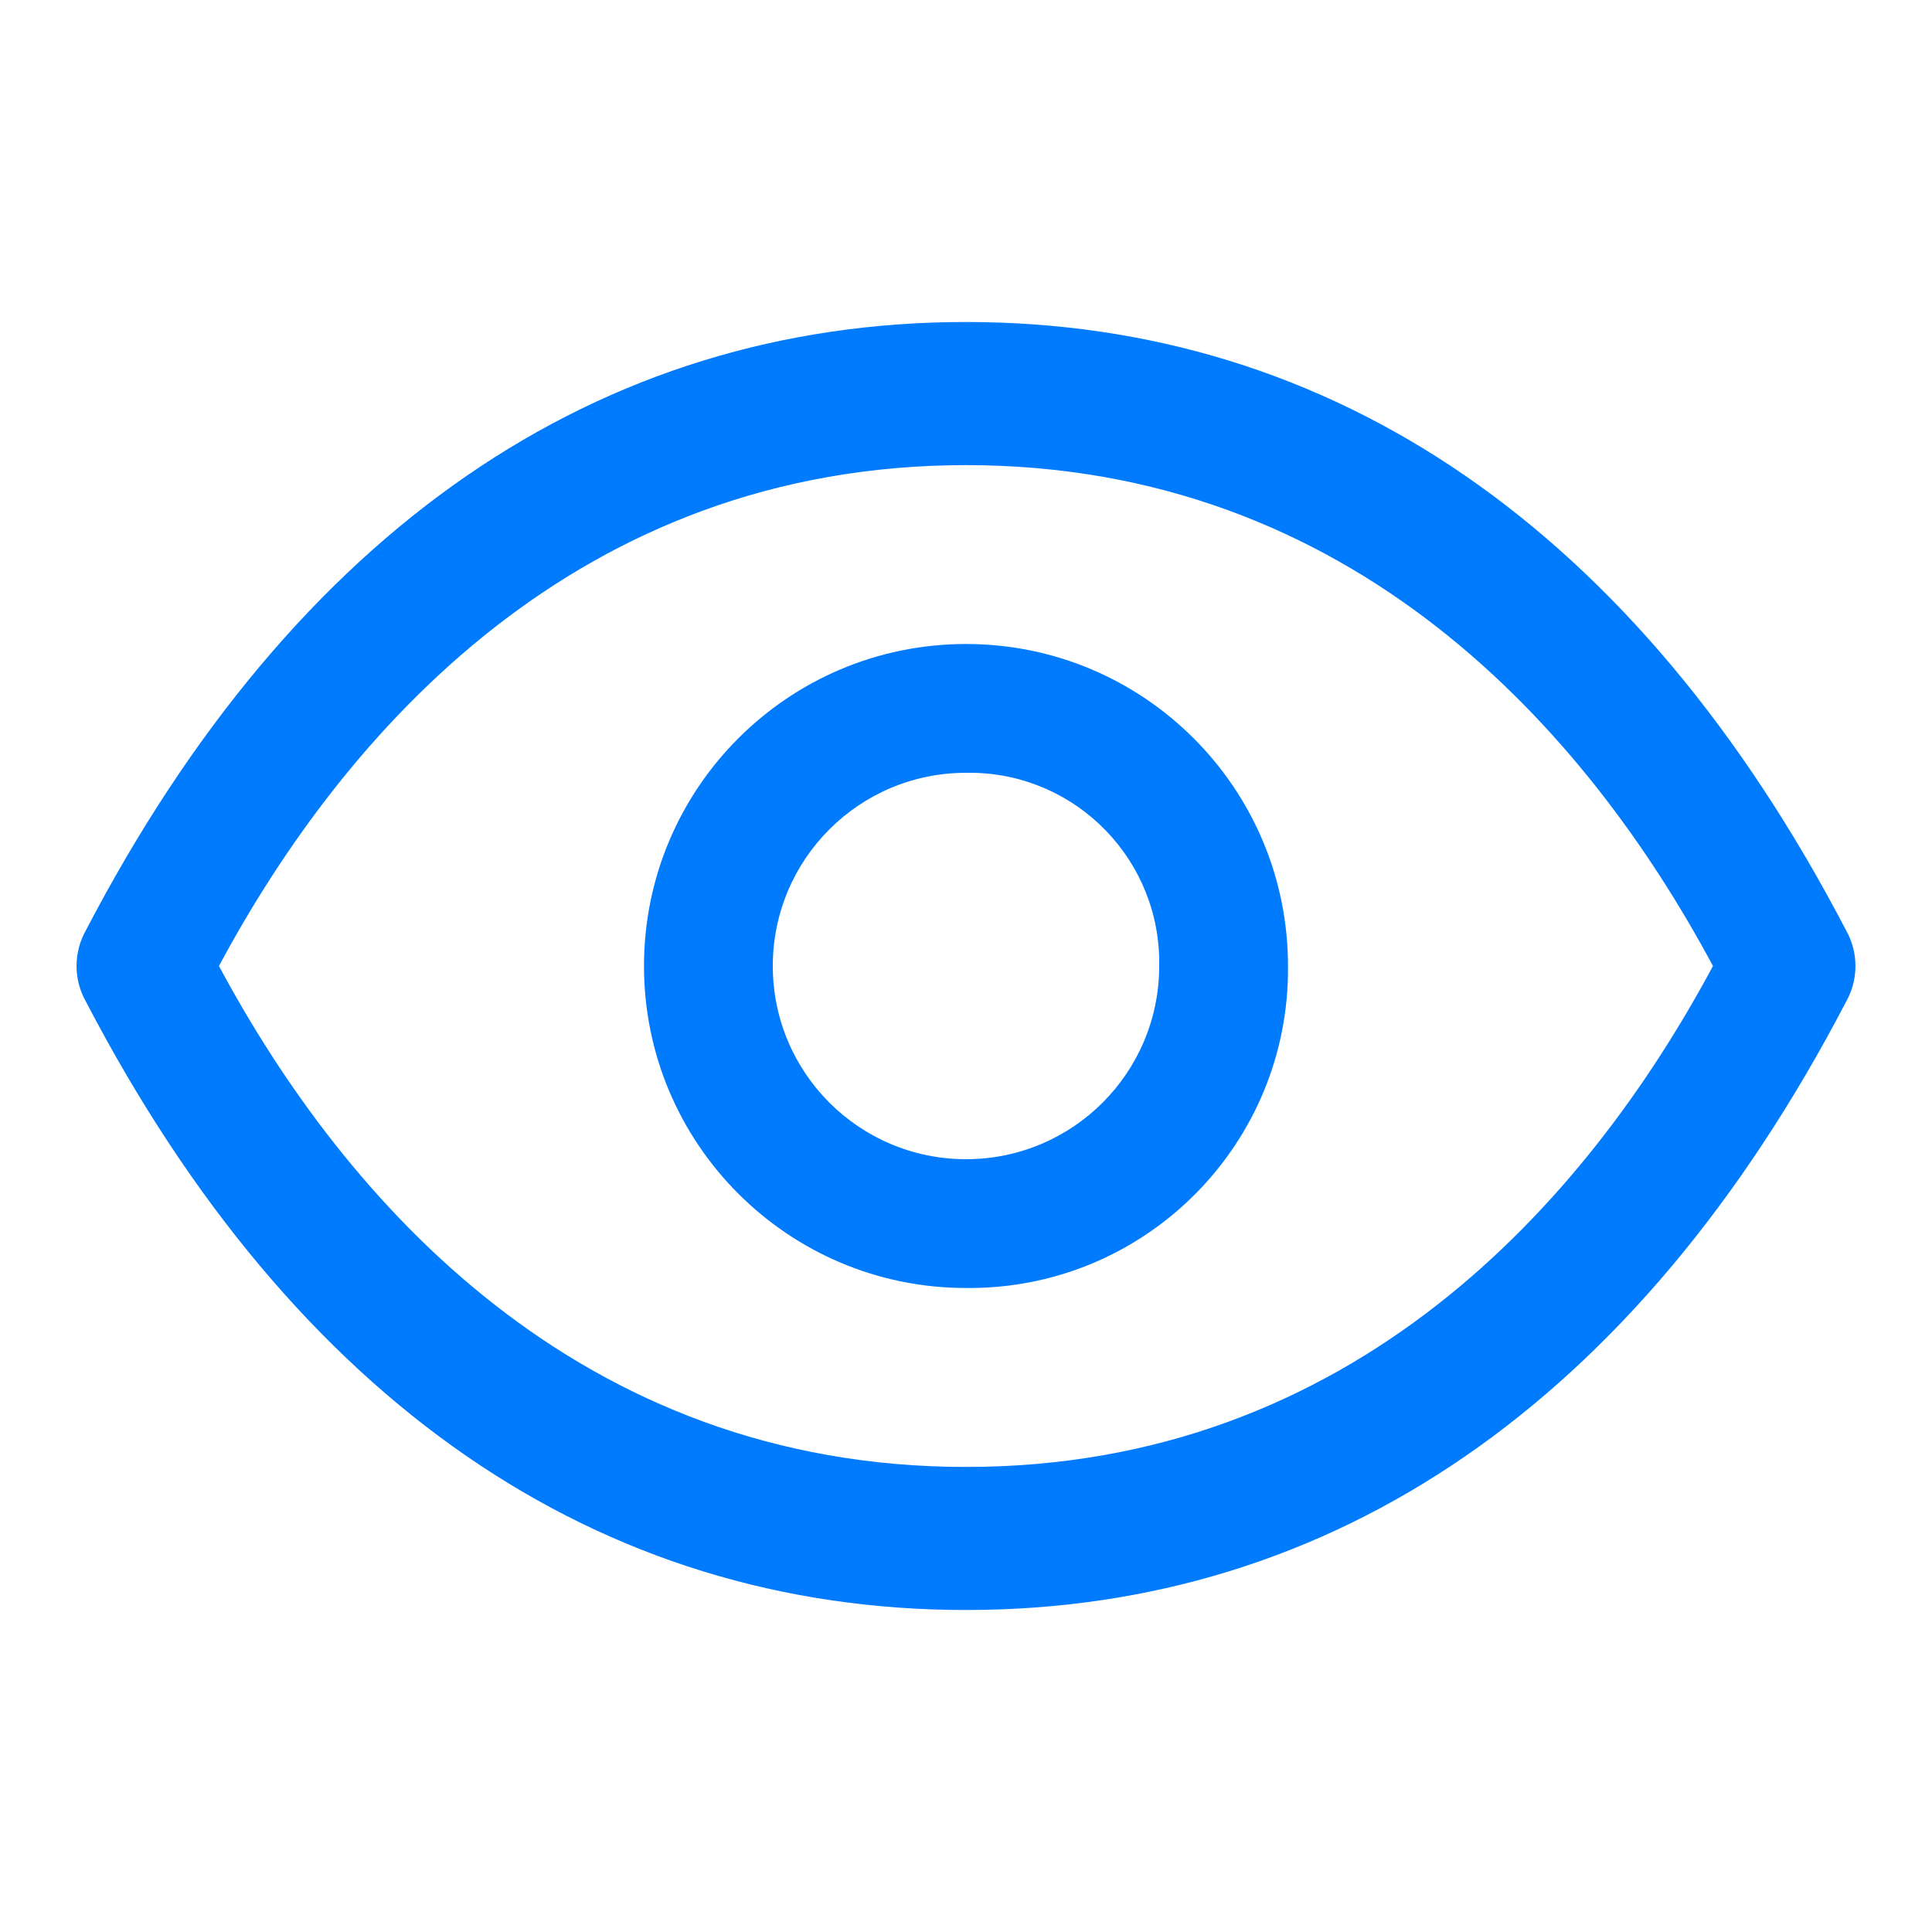
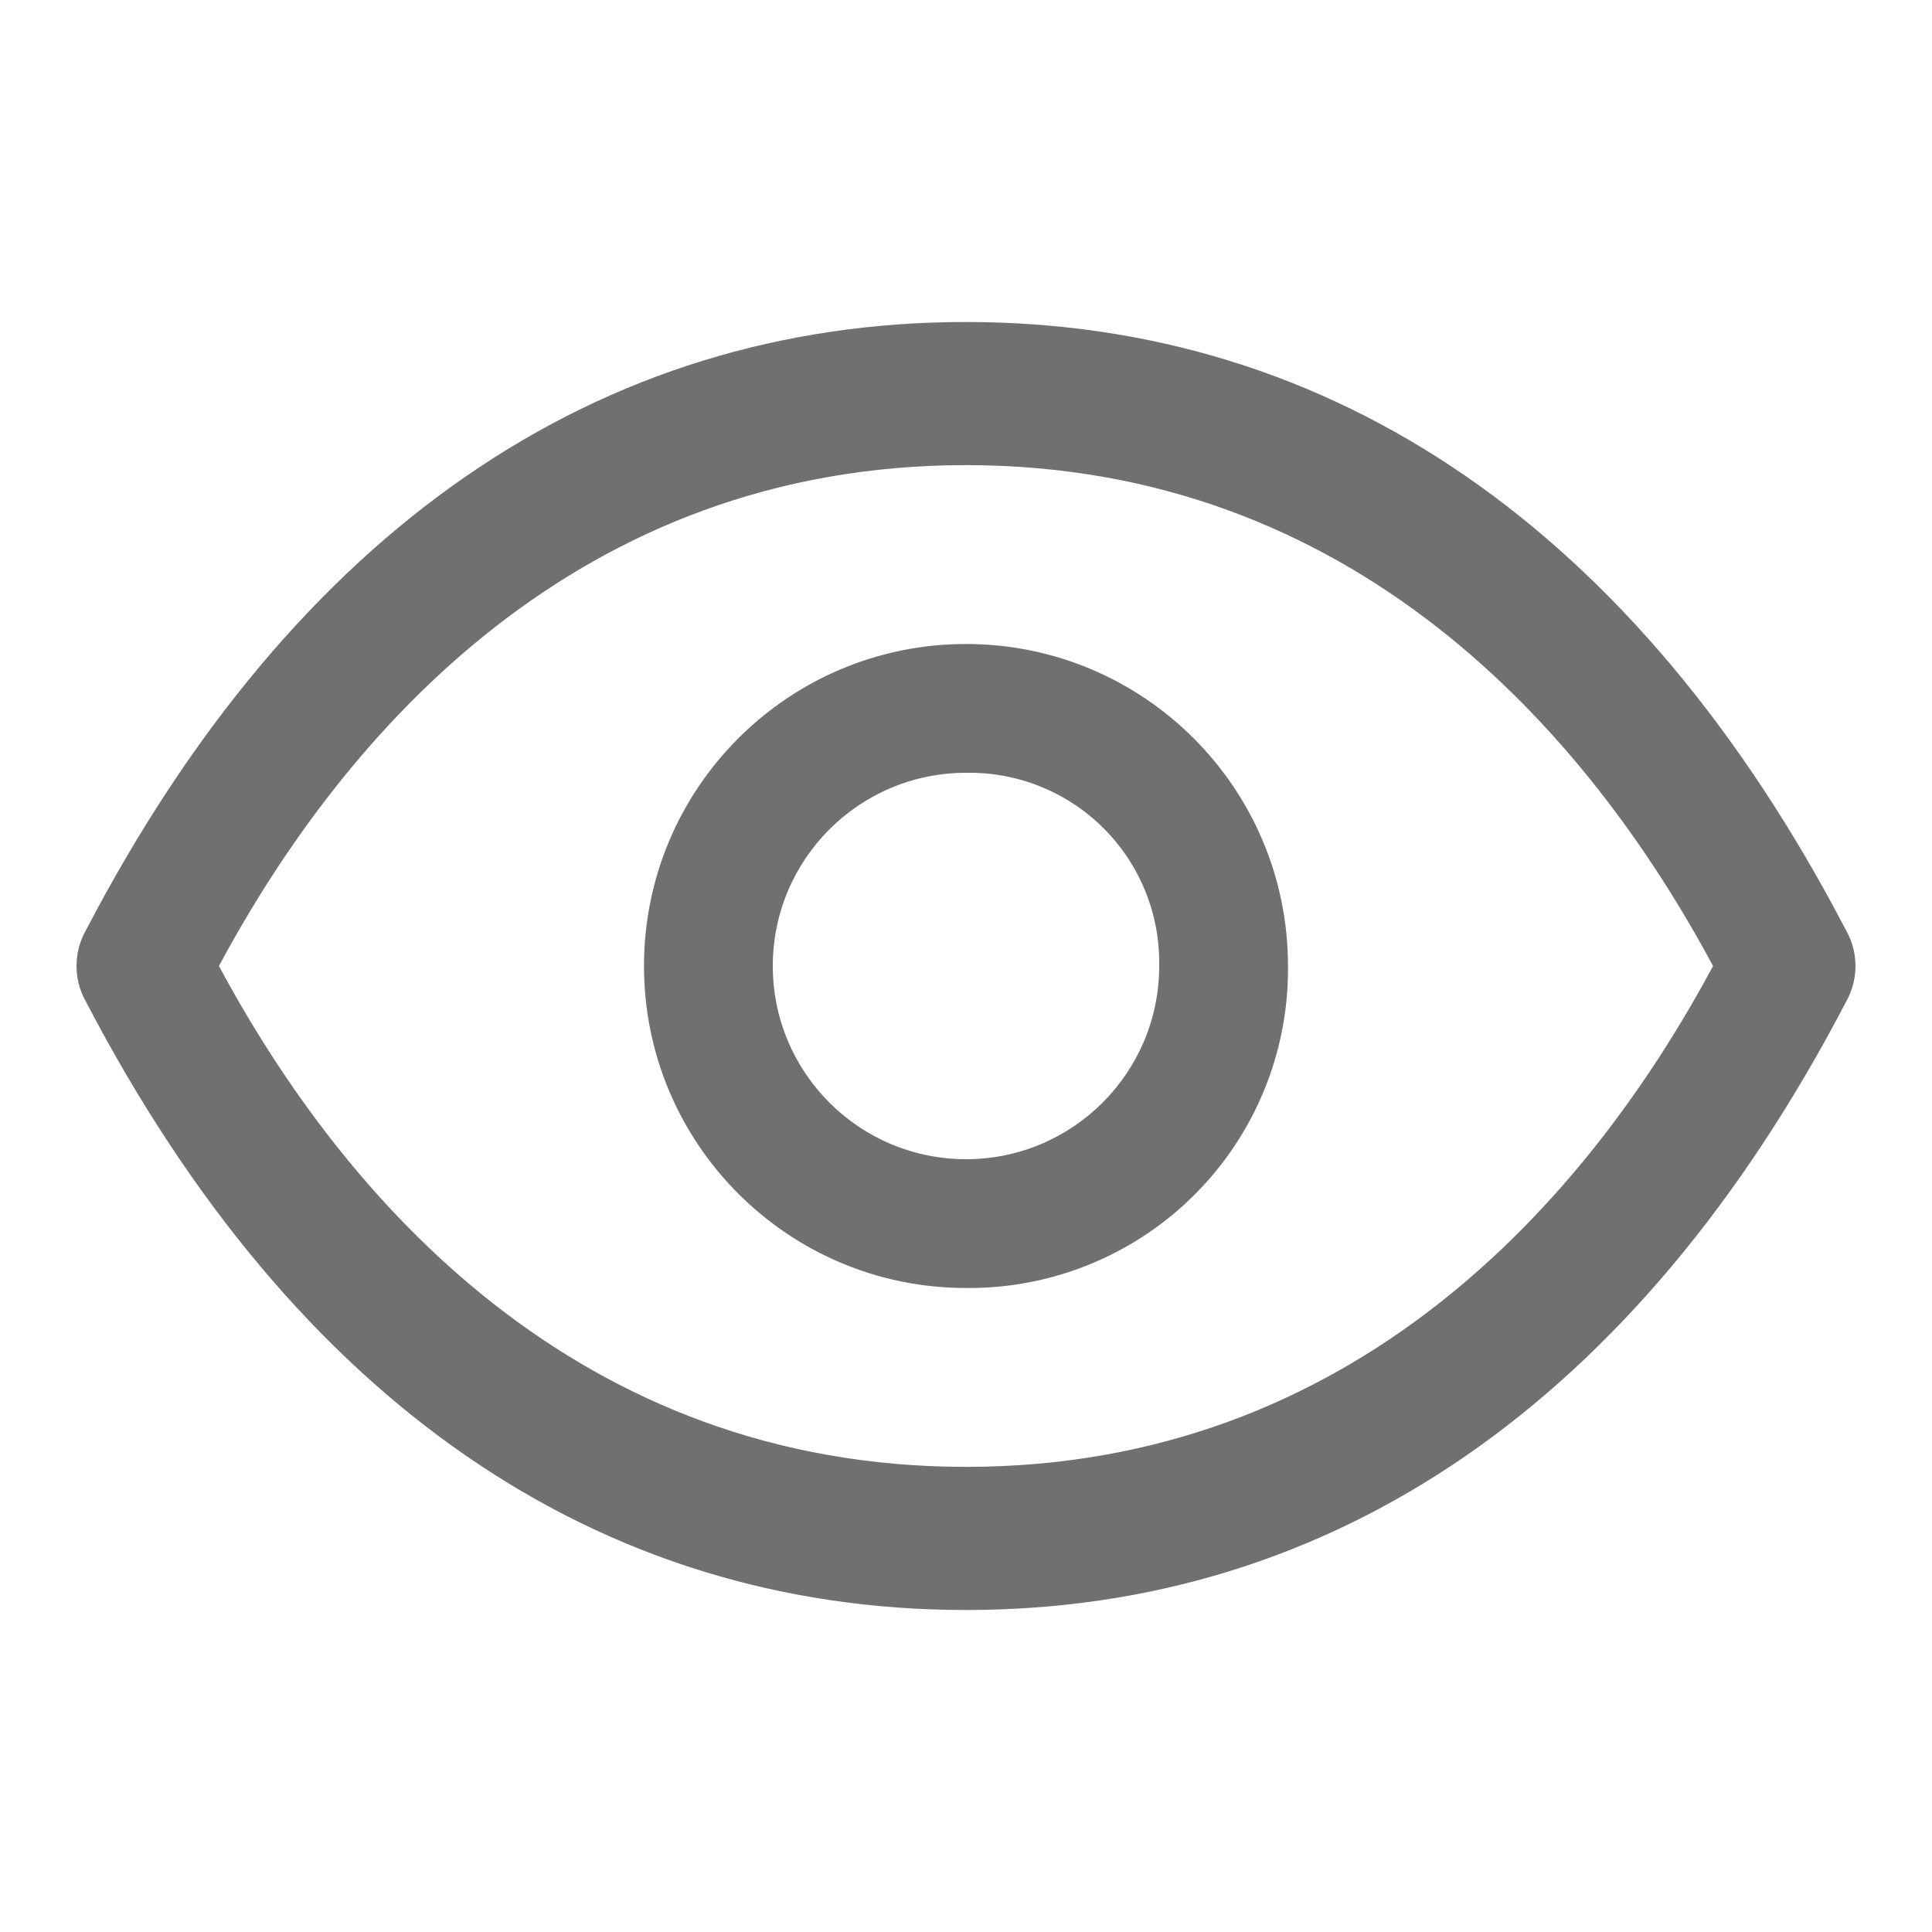
- <svg xmlns="http://www.w3.org/2000/svg" version="1.1" id="Group_9077" x="0px" y="0px" width="24px" height="24px" viewBox="0 0 24 24" enable-background="new 0 0 24 24" xml:space="preserve">
-   <g id="Group_8292" transform="translate(8 8)">
-     <path id="Path_18418" fill="#007BFE" d="M4,8C1.791,8,0,6.209,0,4s1.791-4,4-4s4,1.791,4,4c0.021,2.188-1.734,3.979-3.921,4   C4.052,8,4.026,8,4,8z M4,1.6C2.674,1.6,1.6,2.674,1.6,4c0,1.326,1.074,2.4,2.4,2.4c1.326,0,2.4-1.074,2.4-2.4l0,0   c0.023-1.302-1.012-2.376-2.313-2.4C4.058,1.6,4.029,1.6,4,1.6z" />
+ <svg xmlns="http://www.w3.org/2000/svg" id="Group_9077" width="24" height="24" data-name="Group 9077" viewBox="0 0 24 24">
+   <defs>
+     <style type="text/css">
+             .cls-1{fill:#707070}.cls-2{fill:none}
+         </style>
+   </defs>
+   <g id="Group_8292" data-name="Group 8292" transform="translate(8 8)">
+     <path id="Path_18418" d="M14 18a4 4 0 1 1 4-4 3.961 3.961 0 0 1-4 4zm0-6.4a2.4 2.4 0 1 0 2.4 2.4 2.357 2.357 0 0 0-2.4-2.4z" class="cls-1" data-name="Path 18418" transform="translate(-10 -10)" />
  </g>
-   <path id="Rectangle_3656" fill="none" d="M0,0h24v24H0V0z" />
-   <g id="Group_8293" transform="translate(.95 4)">
-     <path id="Path_18419" fill="#007BFE" d="M11.05,16c-4.562,0-8.337-2.578-10.932-7.556c-0.156-0.275-0.156-0.613,0-0.889   C2.713,2.578,6.488,0,11.05,0c4.563,0,8.337,2.578,10.932,7.556c0.156,0.275,0.156,0.613,0,0.889C19.387,13.422,15.612,16,11.05,16   z M1.77,8c1.573,2.934,4.48,6.223,9.28,6.223S18.757,10.934,20.329,8c-1.572-2.933-4.479-6.222-9.279-6.222S3.343,5.067,1.77,8z" />
+   <path id="Rectangle_3656" d="M0 0h24v24H0z" class="cls-2" data-name="Rectangle 3656" />
+   <g id="Group_8293" data-name="Group 8293" transform="translate(.95 4)">
+     <path id="Path_18419" d="M12 22c-4.562 0-8.337-2.578-10.932-7.556a.9.9 0 0 1 0-.889C3.663 8.578 7.438 6 12 6s8.337 2.578 10.932 7.556a.9.9 0 0 1 0 .889C20.337 19.422 16.562 22 12 22zm-9.28-8c1.573 2.933 4.48 6.222 9.28 6.222s7.707-3.289 9.28-6.222C19.707 11.067 16.8 7.778 12 7.778S4.293 11.067 2.72 14z" class="cls-1" data-name="Path 18419" transform="translate(-.95 -6)" />
  </g>
</svg>
